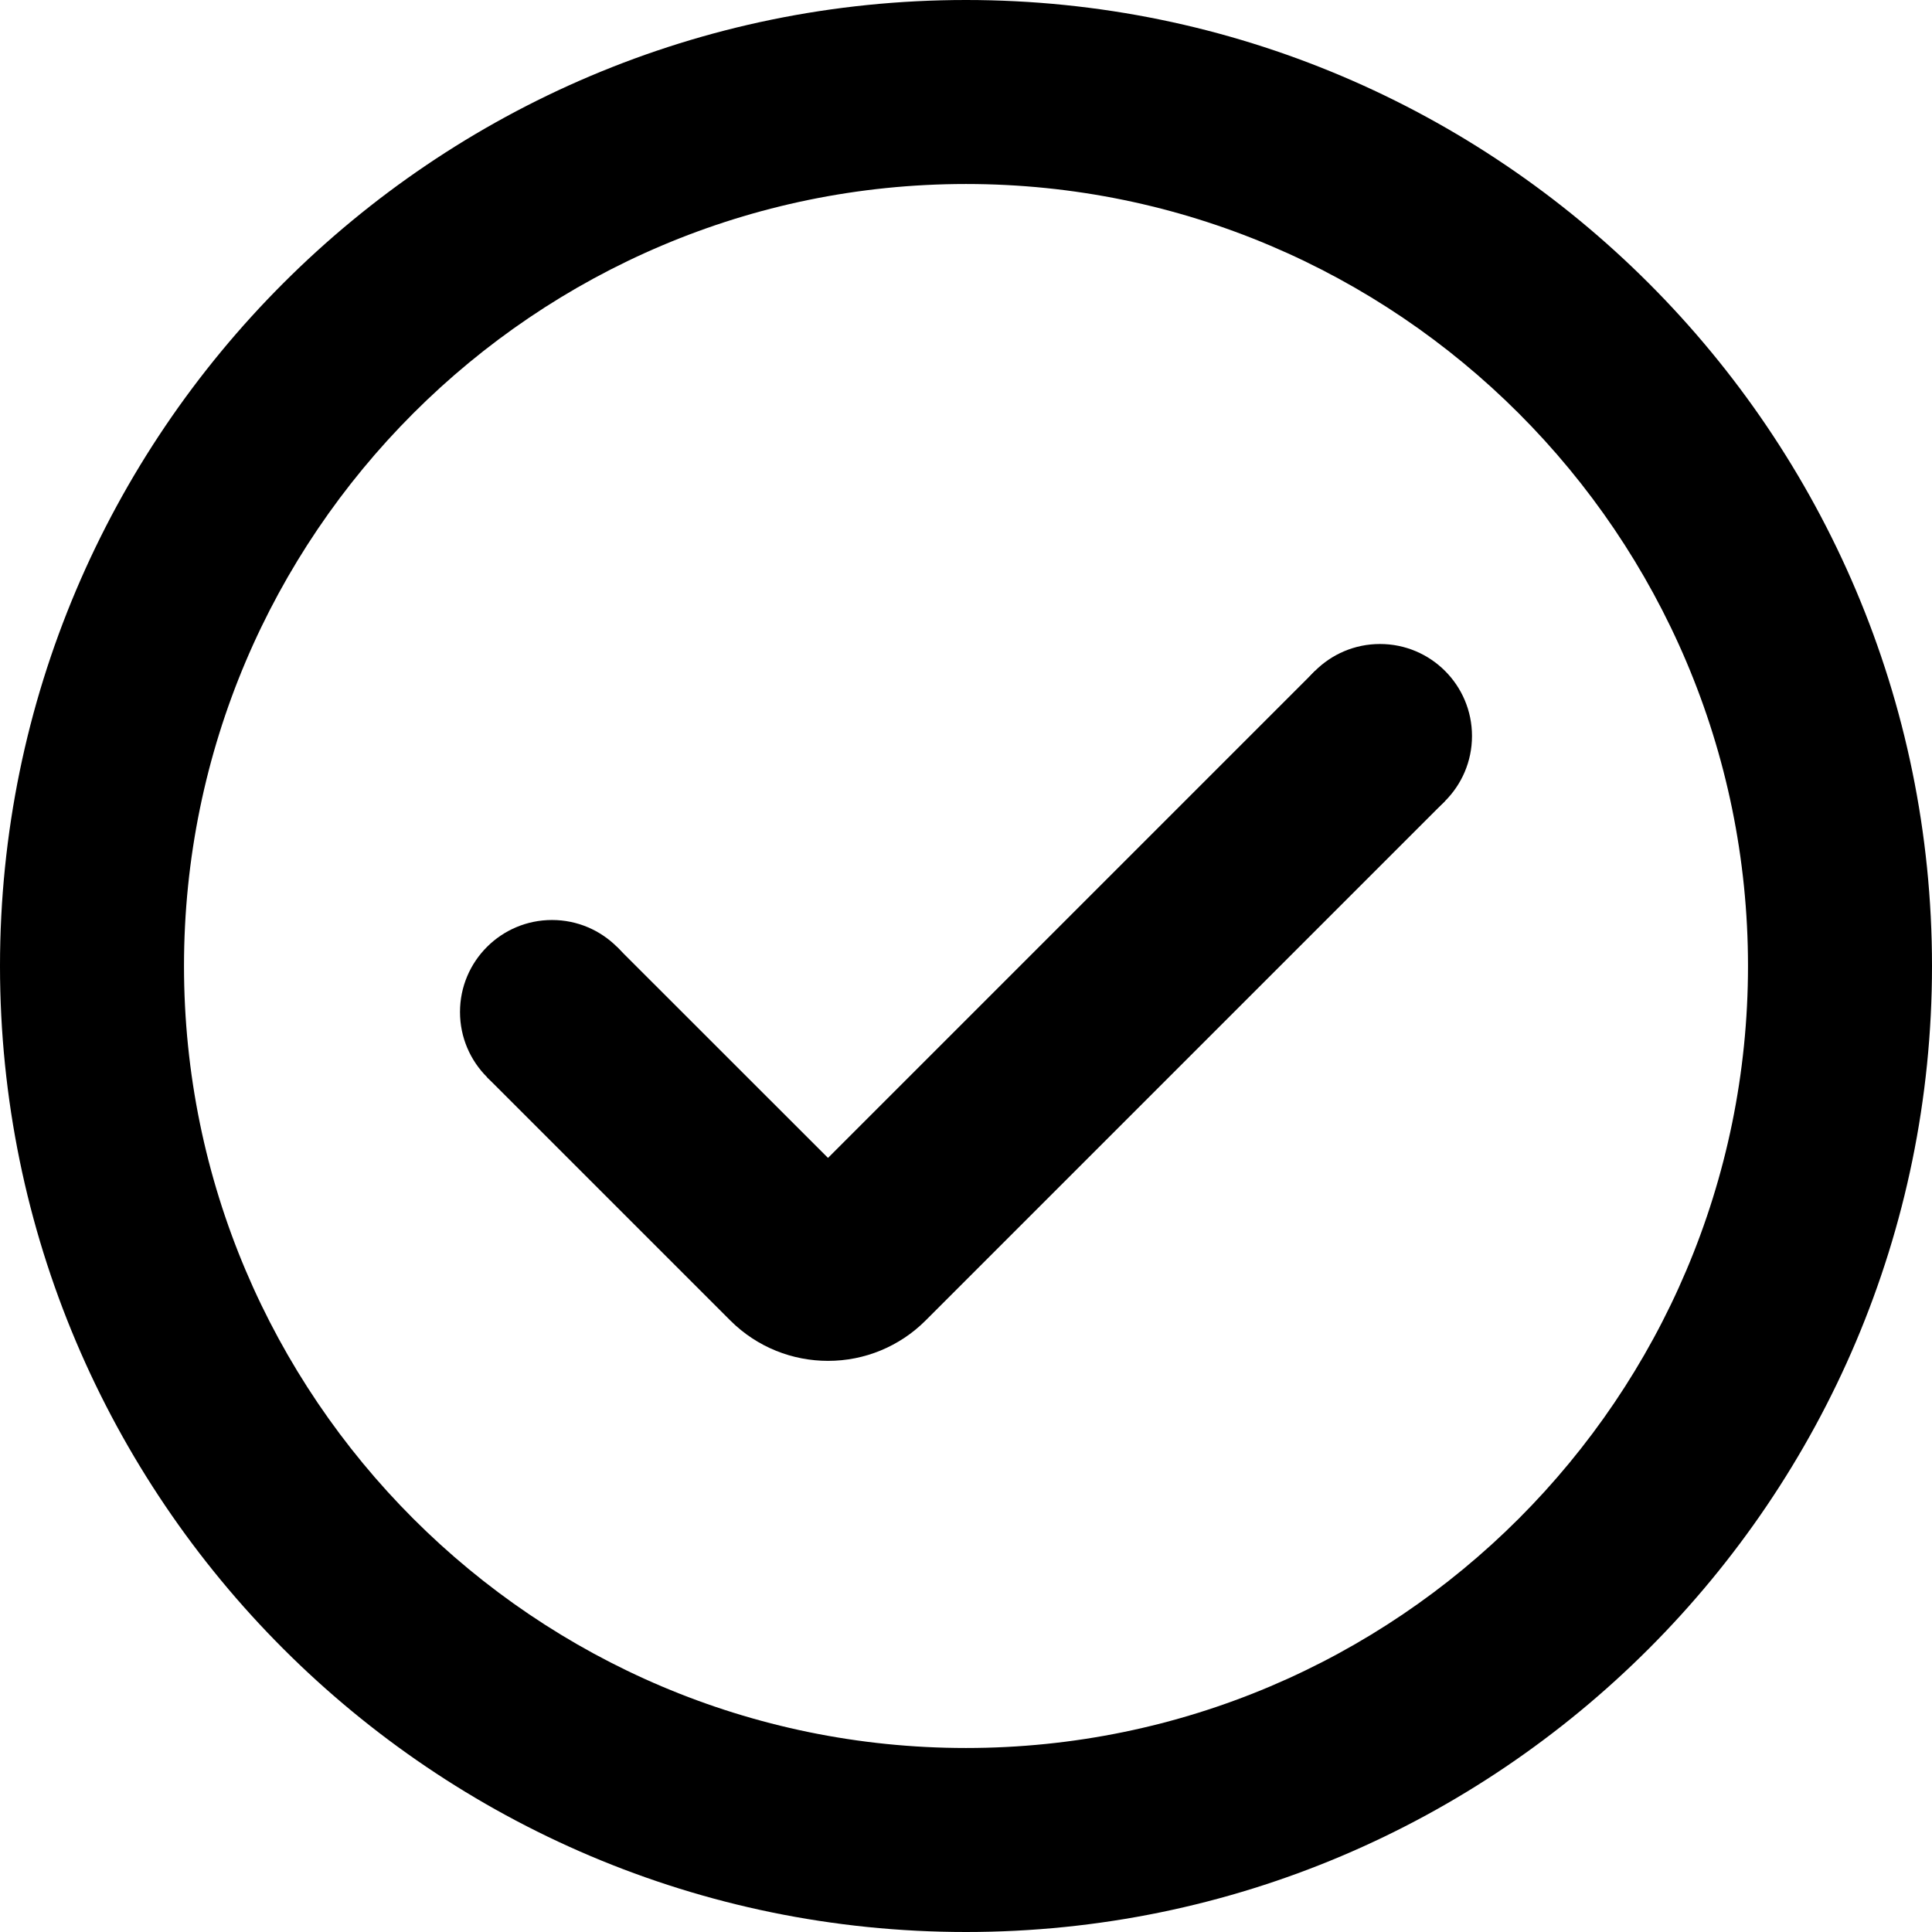
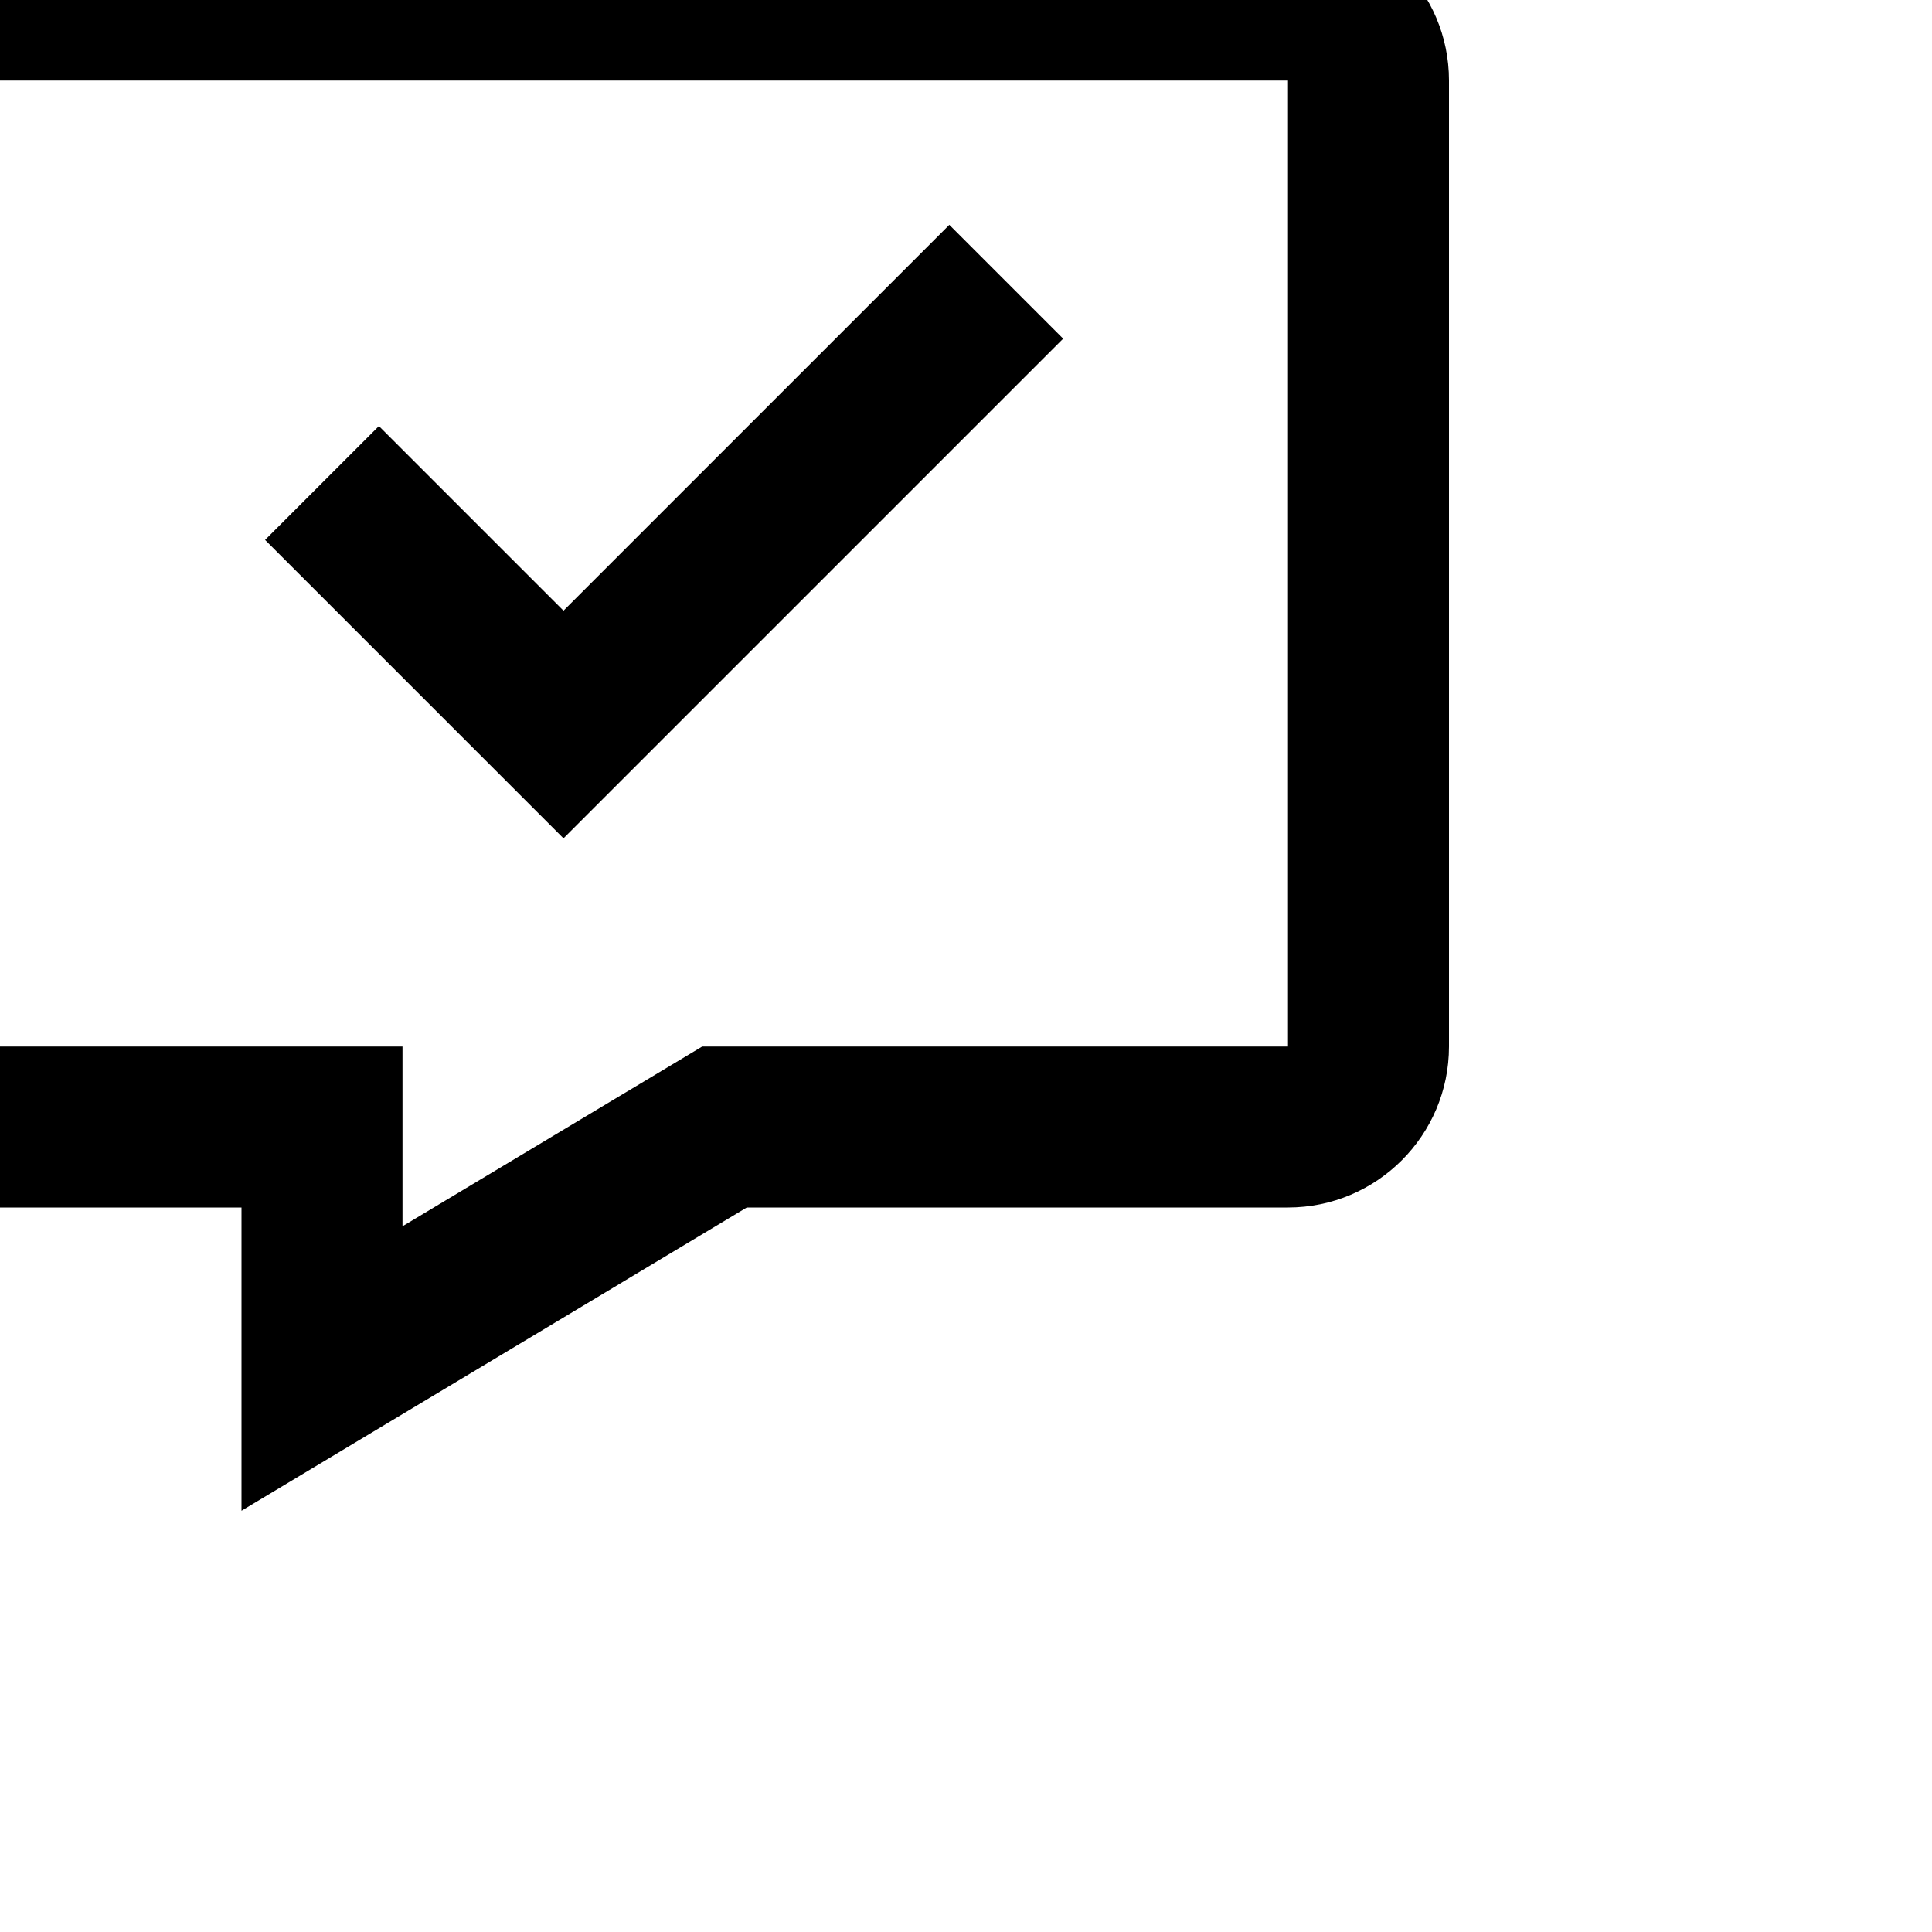
- <svg xmlns="http://www.w3.org/2000/svg" viewBox="0 0 21 21" preserveAspectRatio="xMidYMin meet">
-   <path d="M10.5 21C4.71 21 0 16.29 0 10.5S4.71 0 10.5 0 21 4.71 21 10.5 16.29 21 10.5 21zm0-19C5.813 2 2 5.813 2 10.5c0 4.687 3.813 8.5 8.5 8.5 4.687 0 8.5-3.813 8.5-8.5C19 5.813 15.187 2 10.5 2z" />
-   <circle cx="6" cy="11" r="1" />
-   <circle cx="15" cy="8" r="1" />
-   <path d="M9 14.792c-.384 0-.768-.146-1.061-.438l-2.646-2.646 1.414-1.414L9 12.586l5.293-5.293 1.414 1.414-5.646 5.646A1.495 1.495 0 019 14.792z" />
+ <svg xmlns="http://www.w3.org/2000/svg" width="32" height="32" viewBox="4 3 24 24">
+   <path d="M20 2H4c-1.103 0-2 .897-2 2v12c0 1.103.897 2 2 2h3v3.767L13.277 18H20c1.103 0 2-.897 2-2V4c0-1.103-.897-2-2-2zm0 14h-7.277L9 18.233V16H4V4h16v12z" />
+   <path d="m17.207 7.207-1.414-1.414L11 10.586 8.707 8.293 7.293 9.707 11 13.414z" />
</svg>
